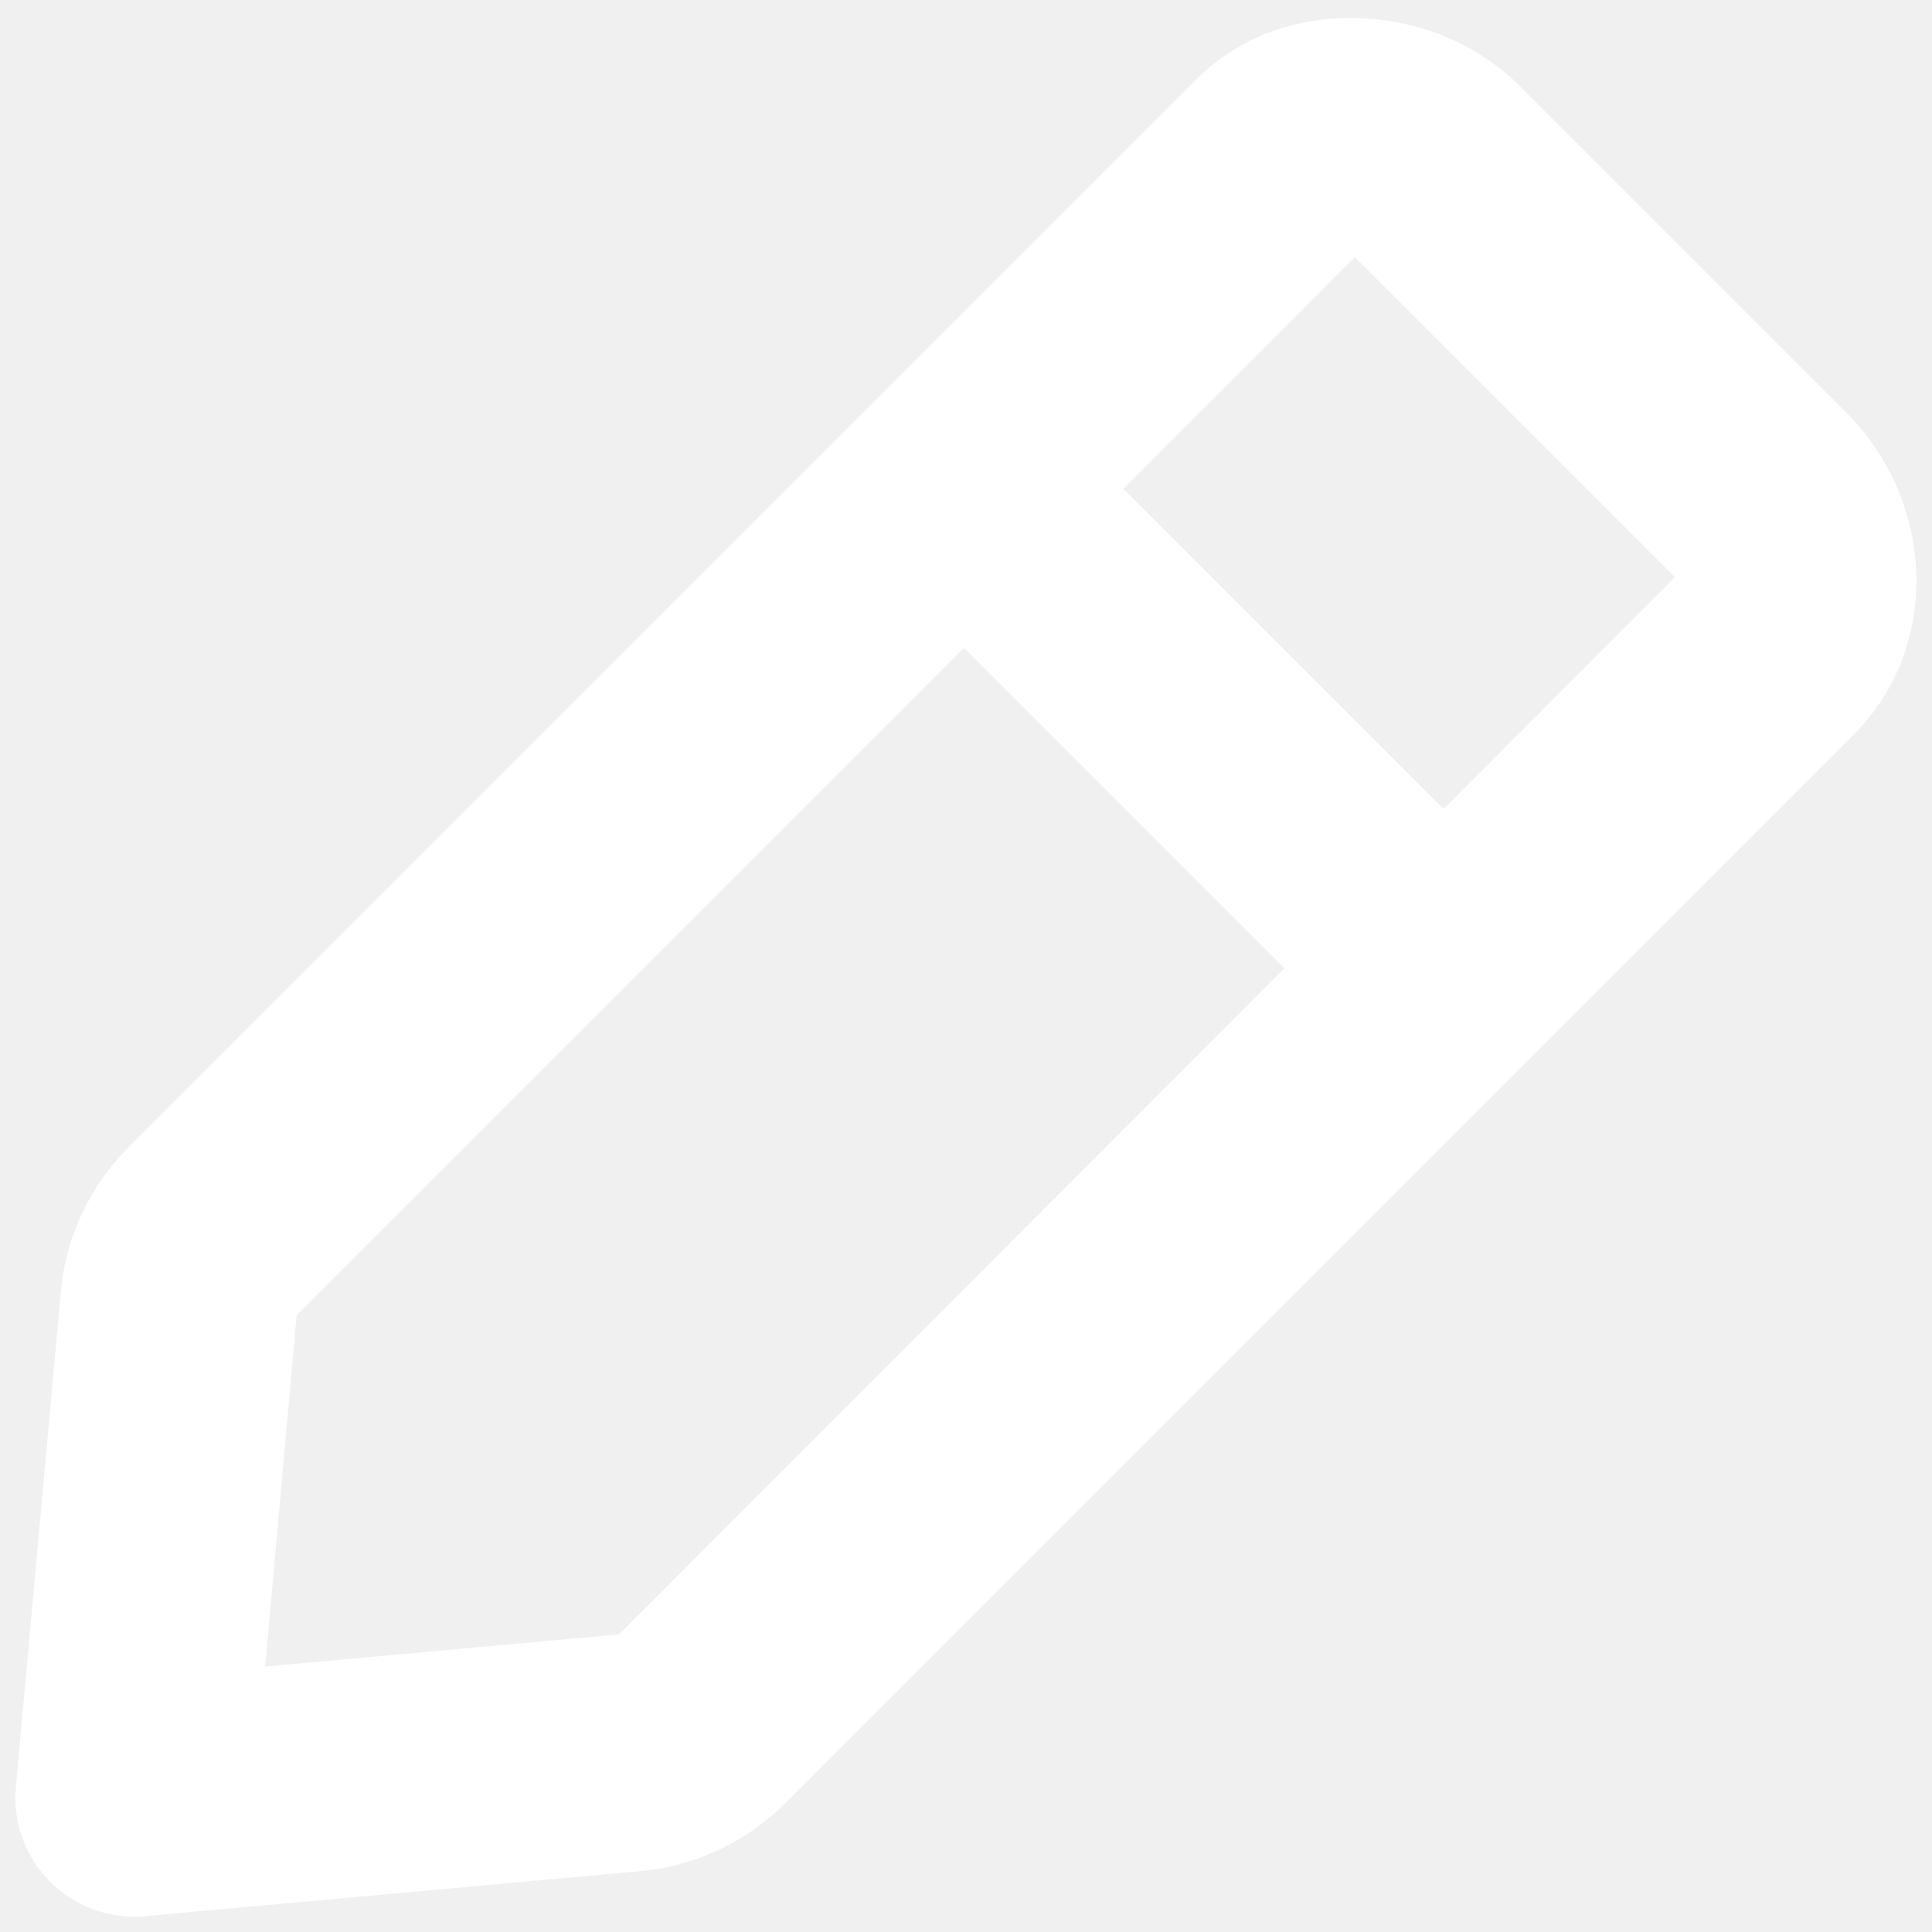
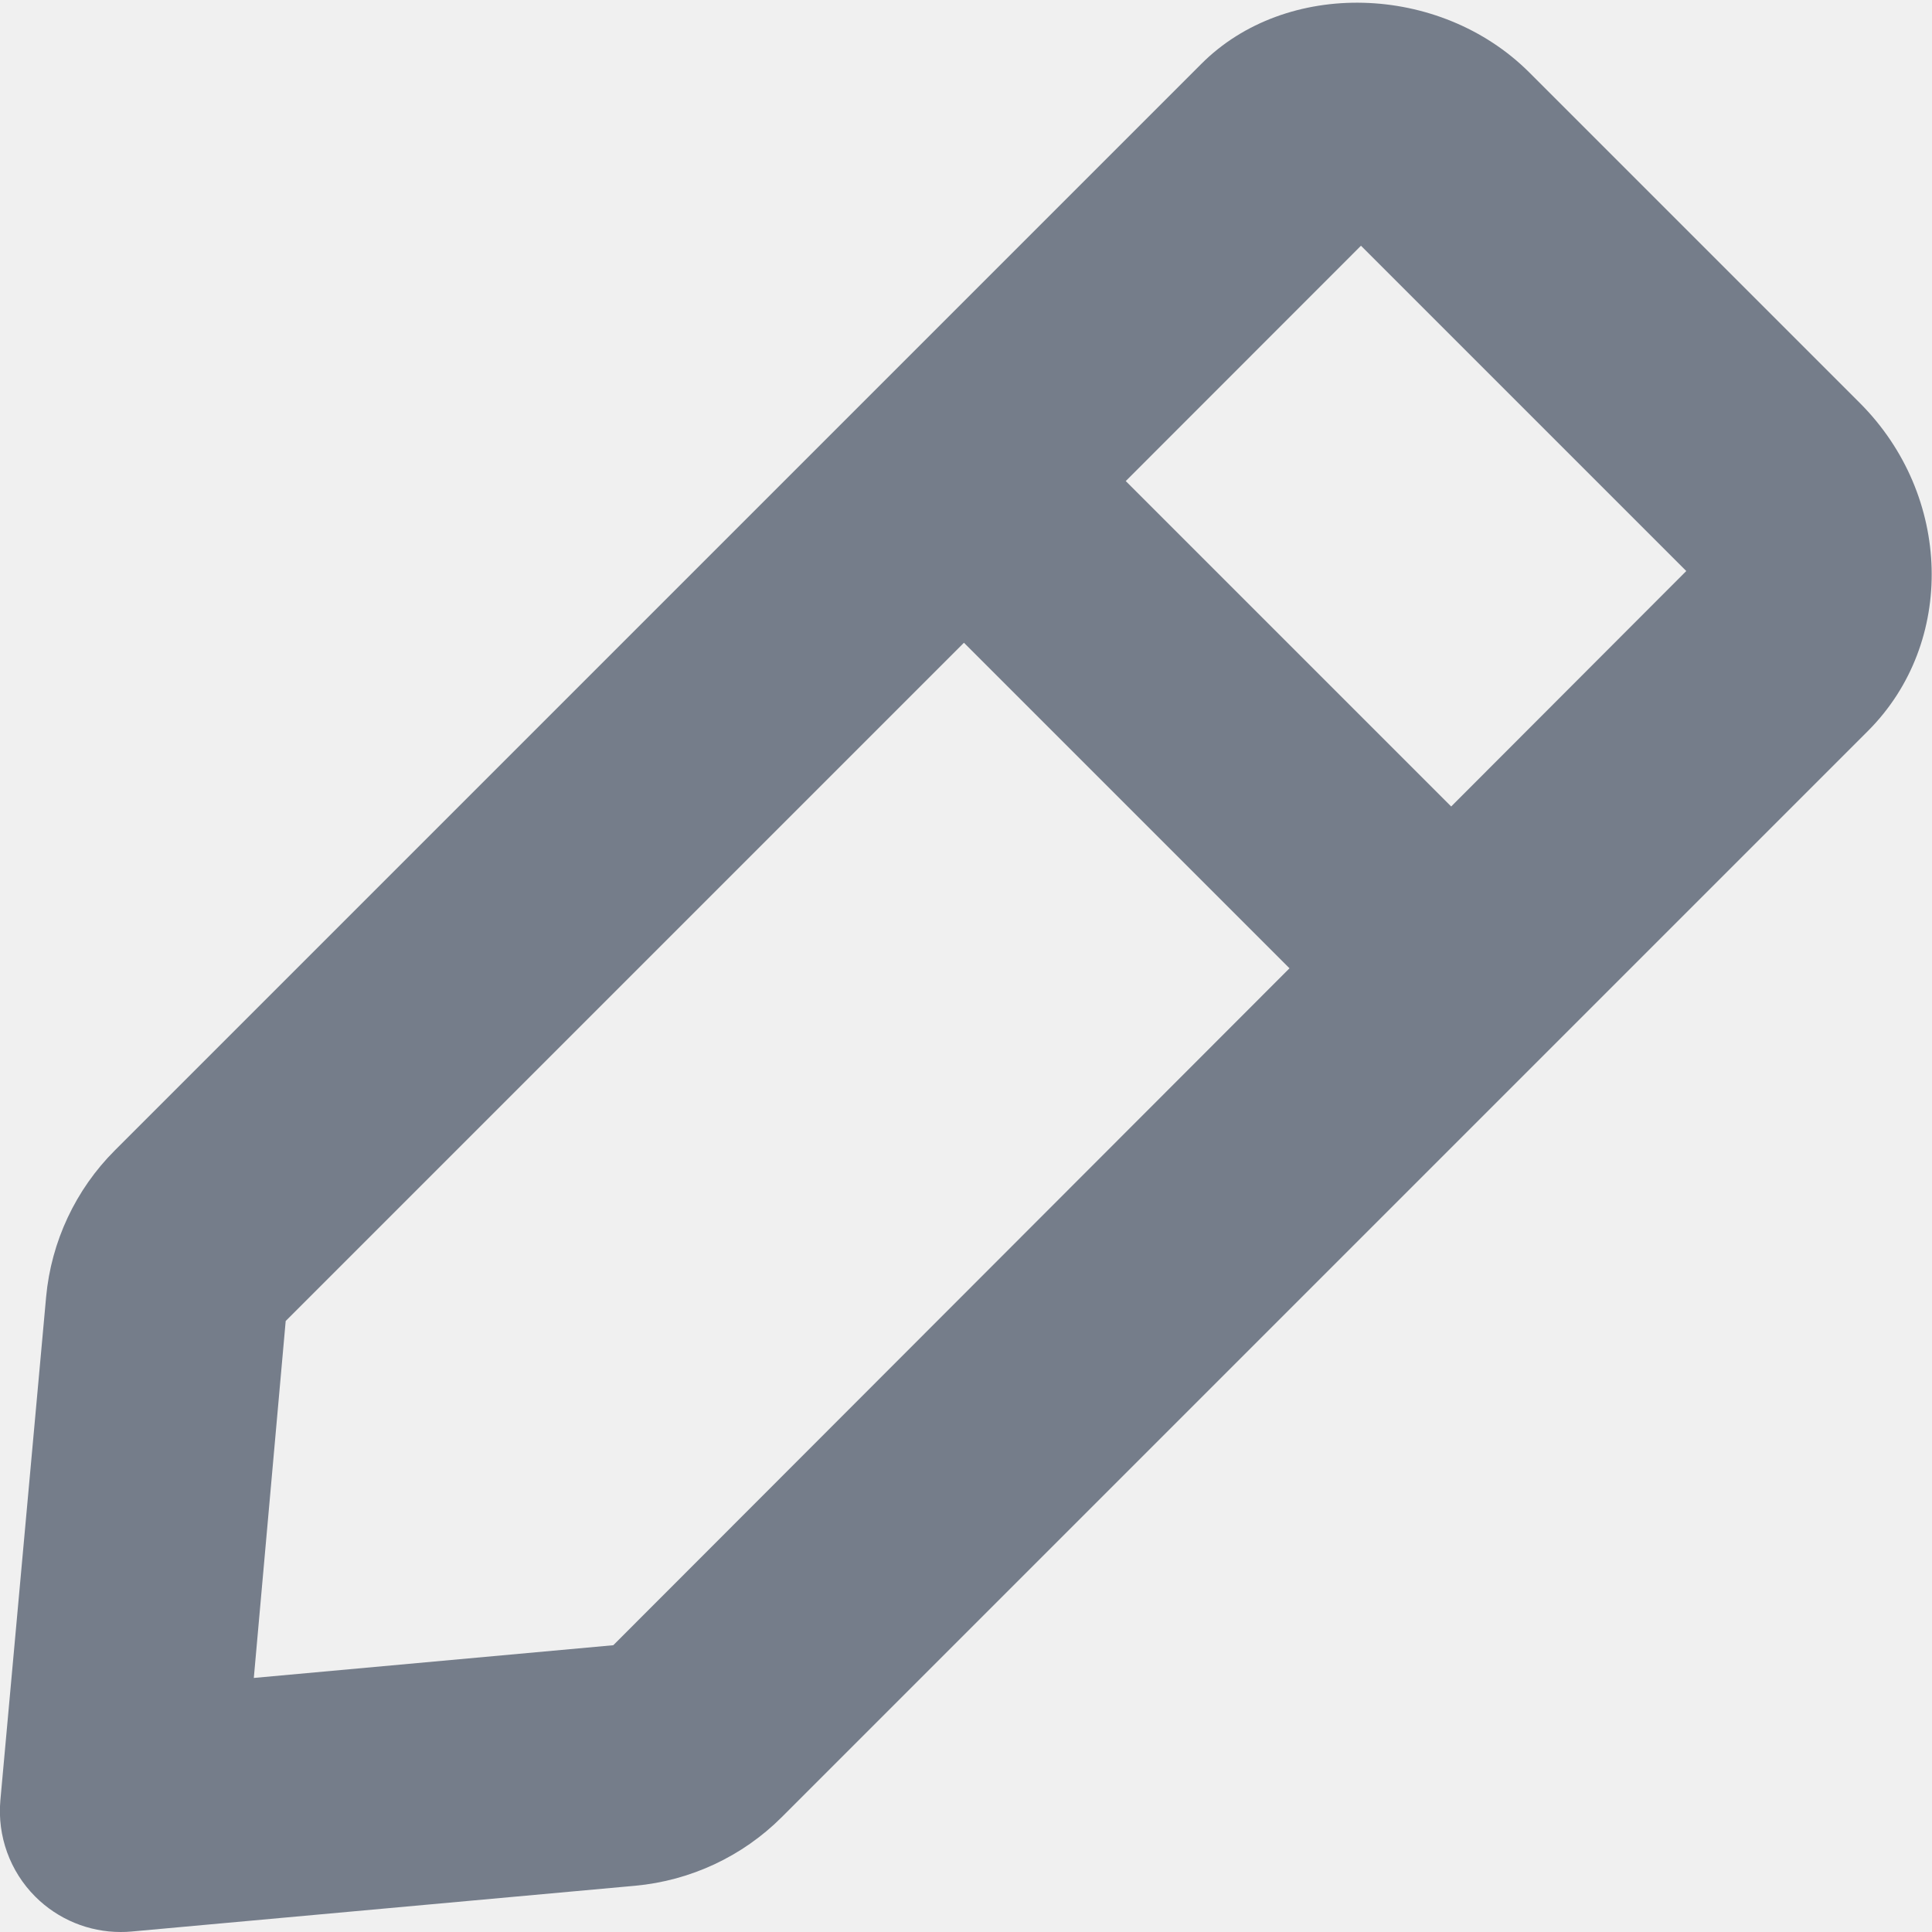
- <svg xmlns="http://www.w3.org/2000/svg" width="21" height="21" viewBox="0 0 21 21" fill="grey">
-   <path fill-rule="evenodd" clip-rule="evenodd" d="M15.691 8.793L12.21 5.312L14.726 2.795L18.206 6.275L15.691 8.793ZM6.728 17.765L2.883 18.115L3.224 14.297L10.479 7.042L13.961 10.524L6.728 17.765ZM20.063 4.478L20.062 4.477L16.525 0.94C15.568 -0.015 13.924 -0.06 13.017 0.851L1.397 12.471C0.976 12.89 0.715 13.448 0.661 14.039L0.172 19.425C0.138 19.806 0.274 20.183 0.545 20.454C0.789 20.699 1.118 20.833 1.458 20.833C1.498 20.833 1.537 20.832 1.576 20.828L6.962 20.338C7.553 20.284 8.11 20.024 8.53 19.605L20.151 7.983C21.091 7.041 21.051 5.467 20.063 4.478V4.478Z" fill="white" />
+ <svg xmlns="http://www.w3.org/2000/svg" width="16" height="16" viewBox="0 0 16 16" fill="none">
+   <path fill-rule="evenodd" clip-rule="evenodd" d="M12.018 6.679L9.323 3.984L11.271 2.035L13.965 4.729L12.018 6.679ZM5.079 13.625L2.102 13.896L2.366 10.94L7.983 5.323L10.679 8.019L5.079 13.625ZM15.403 3.338L15.402 3.337L12.664 0.599C11.923 -0.14 10.65 -0.175 9.948 0.53L0.952 9.526C0.626 9.851 0.424 10.283 0.382 10.74L0.003 14.91C-0.023 15.205 0.082 15.497 0.292 15.707C0.481 15.896 0.736 16 0.999 16C1.03 16 1.06 15.999 1.09 15.996L5.26 15.617C5.718 15.575 6.149 15.374 6.474 15.049L15.471 6.052C16.199 5.322 16.168 4.104 15.403 3.338Z" fill="#757D8A" />
</svg>
